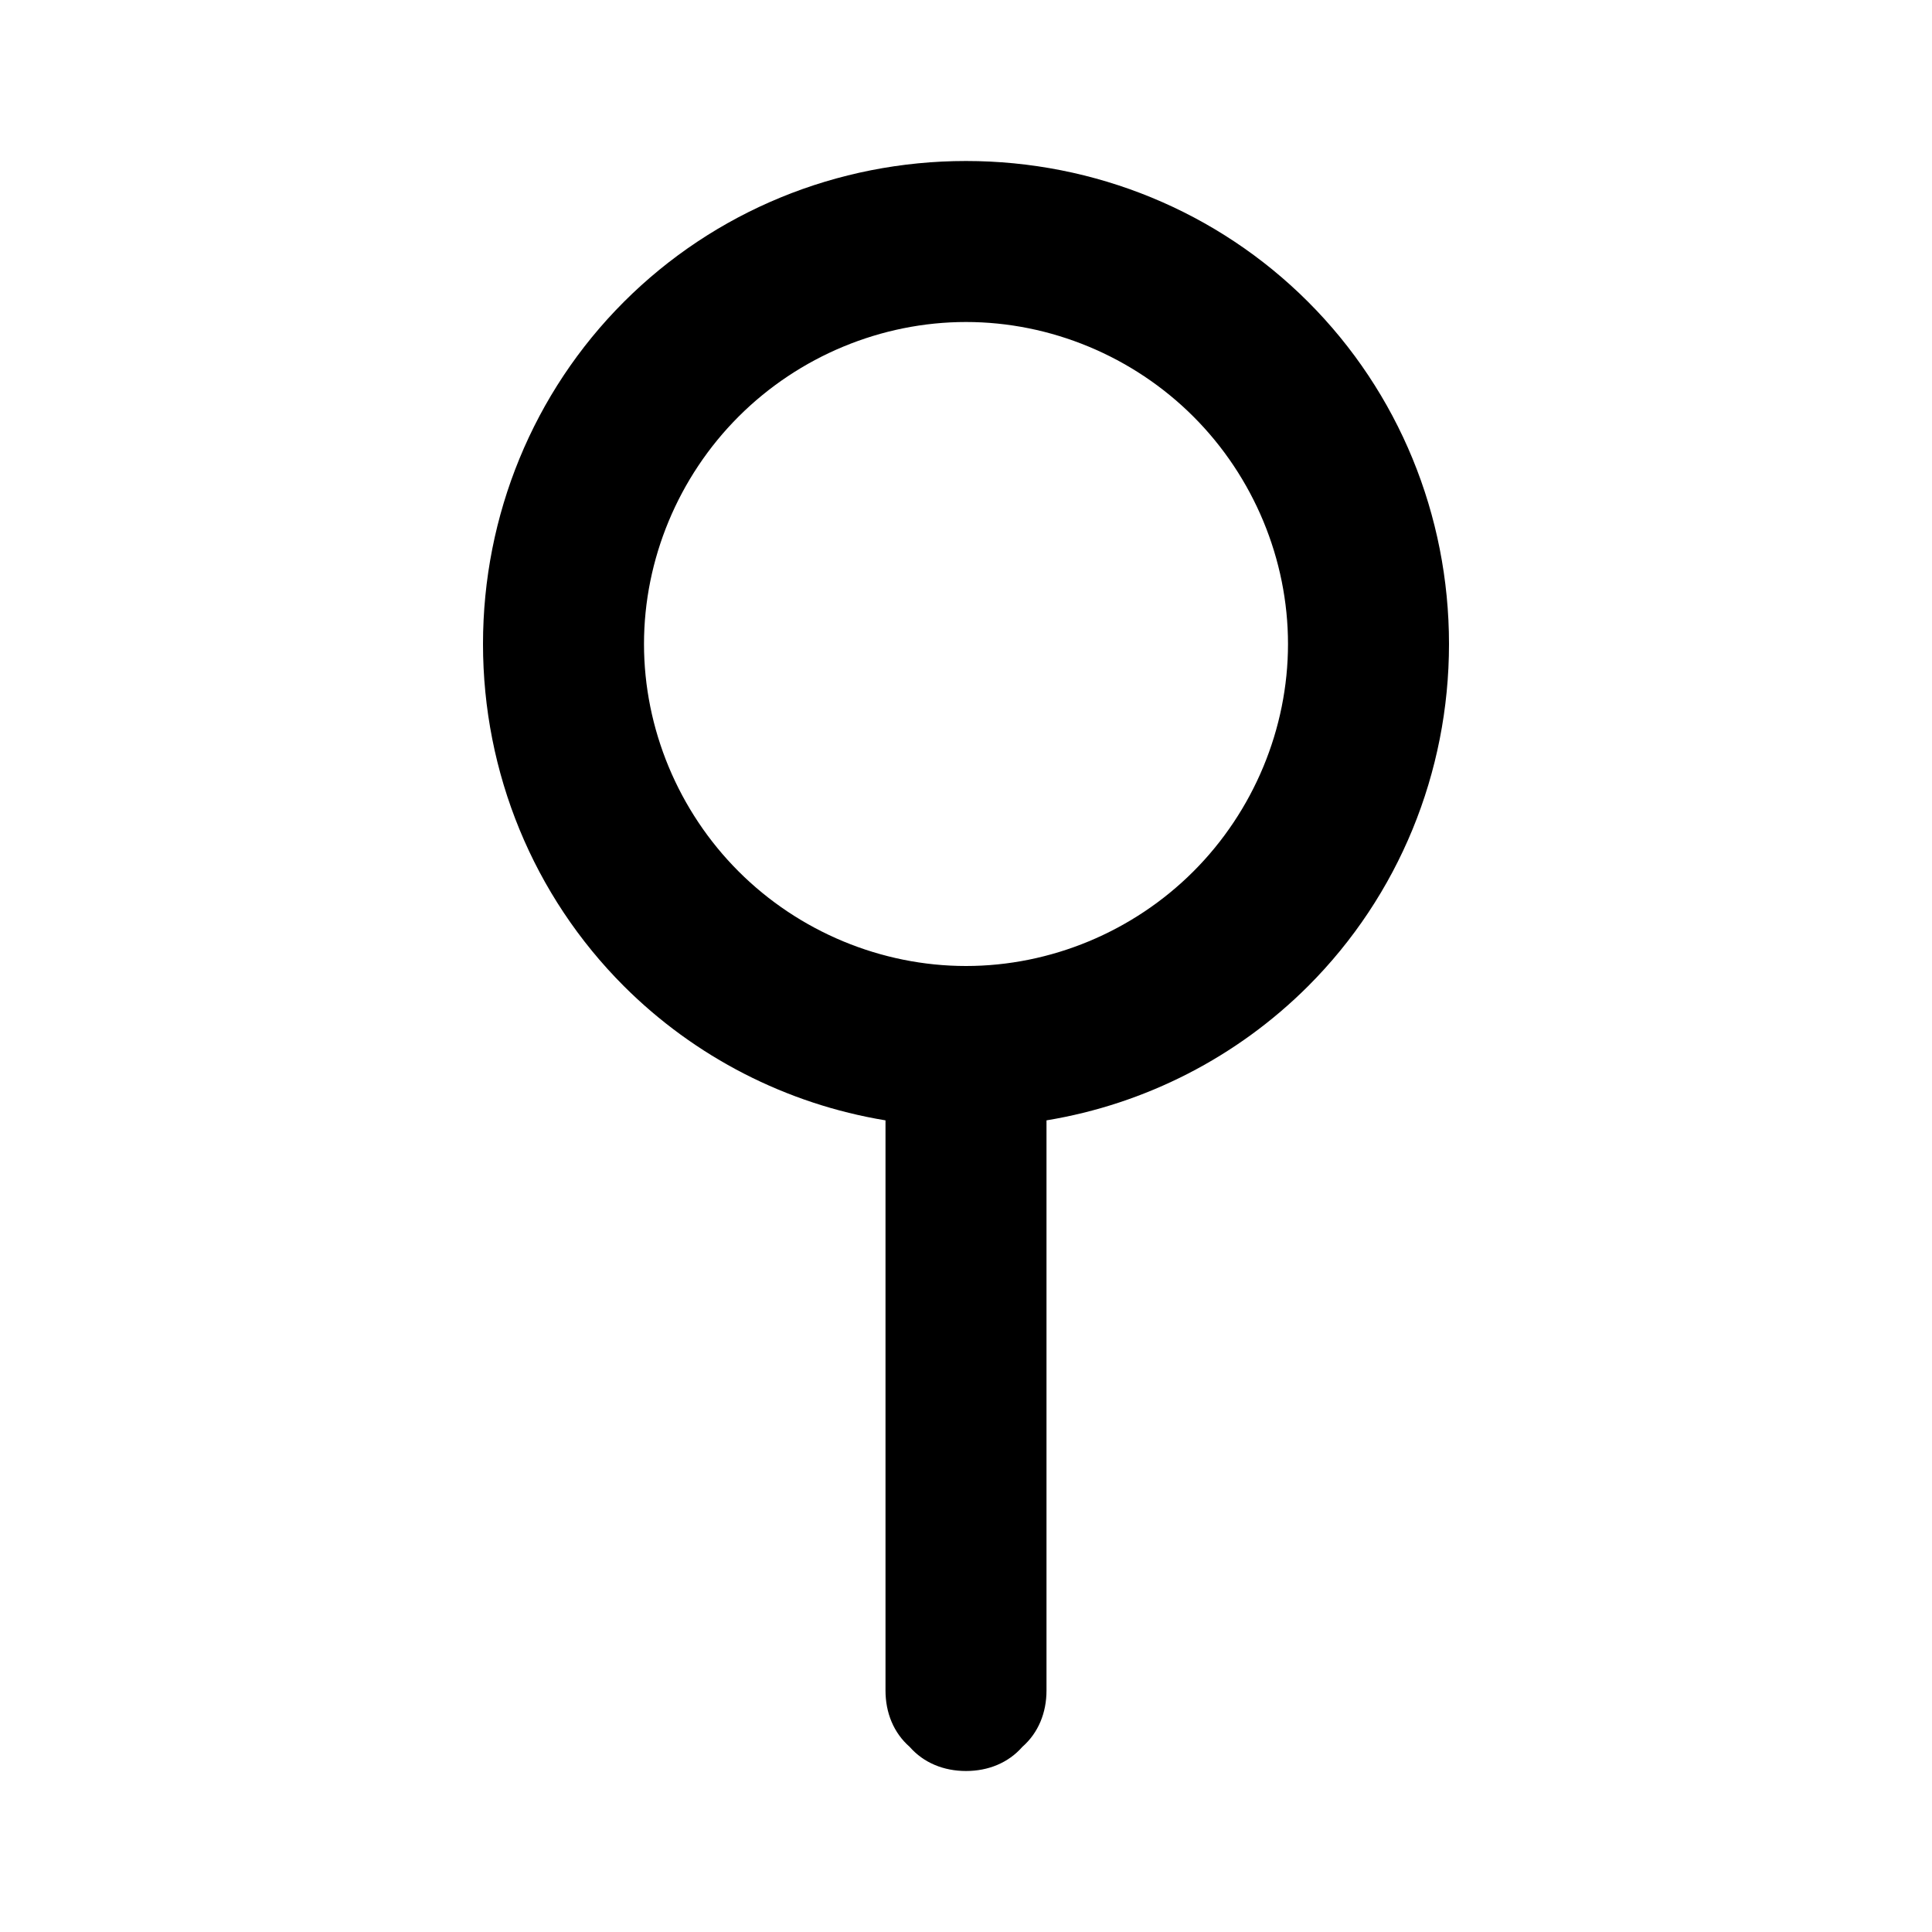
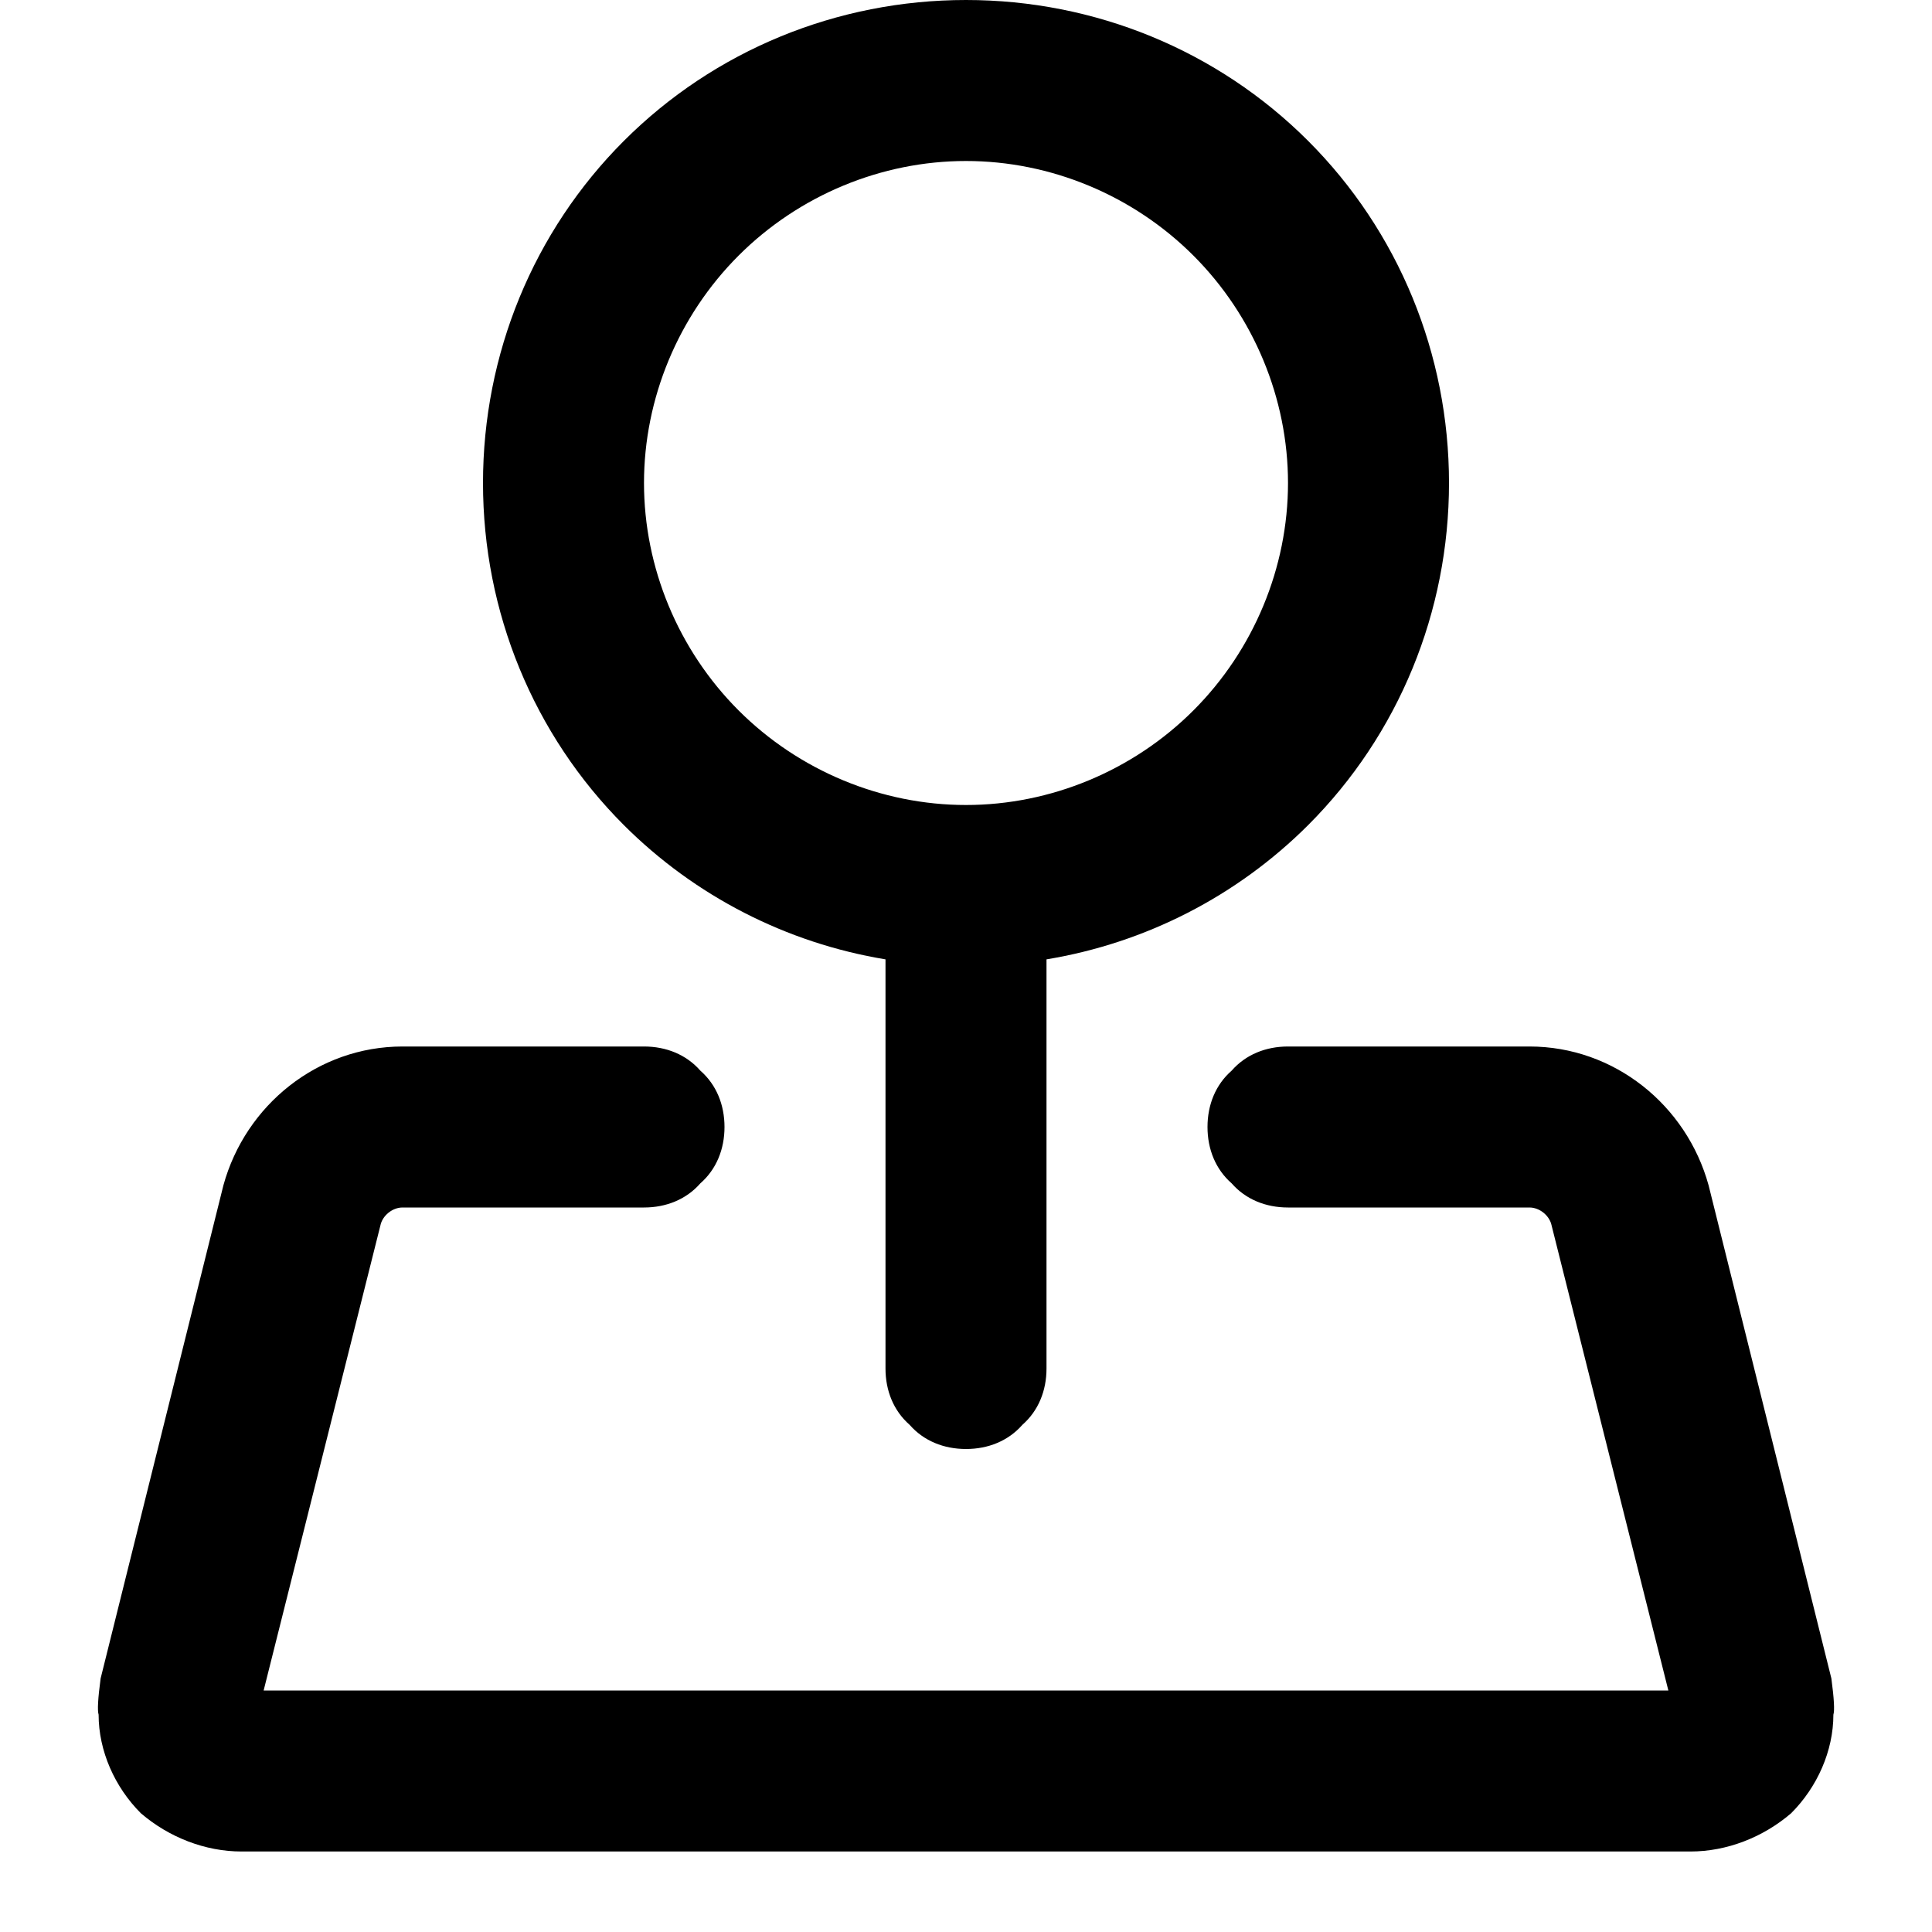
- <svg xmlns="http://www.w3.org/2000/svg" width="96" height="96">
-   <path d="M52 55.67A23.894 23.894 0 0 0 65 49c4.5-4.5 7-10.6 7-17s-2.5-12.5-7-17-10.6-7-17-7-12.5 2.5-17 7-7 10.6-7 17 2.5 12.5 7 17a23.894 23.894 0 0 0 13 6.67V84c0 1.1.4 2.1 1.2 2.8.7.8 1.7 1.2 2.8 1.2 1.1 0 2.1-.4 2.8-1.2.8-.7 1.2-1.7 1.2-2.8V55.67zM32 32c0 4.2 1.7 8.3 4.7 11.3S43.8 48 48 48c4.2 0 8.3-1.7 11.3-4.7S64 36.2 64 32c0-4.2-1.7-8.3-4.7-11.3S52.2 16 48 16c-4.2 0-8.3 1.7-11.3 4.7S32 27.8 32 32z" fill-rule="evenodd" />
+ <svg xmlns="http://www.w3.org/2000/svg" style="isolation:isolate" width="96" height="96">
+   <path d="M52 47.67A23.894 23.894 0 0 0 65 41c4.5-4.5 7-10.6 7-17s-2.5-12.5-7-17-10.6-7-17-7-12.5 2.5-17 7-7 10.6-7 17 2.5 12.5 7 17a23.894 23.894 0 0 0 13 6.67V68c0 1.1.4 2.1 1.2 2.8.7.8 1.7 1.2 2.8 1.2 1.1 0 2.1-.4 2.8-1.2.8-.7 1.2-1.7 1.2-2.8V47.67zM32 24c0 4.2 1.7 8.3 4.7 11.3S43.8 40 48 40c4.2 0 8.3-1.7 11.3-4.7S64 28.2 64 24c0-4.2-1.7-8.3-4.7-11.3S52.2 8 48 8c-4.2 0-8.3 1.7-11.3 4.7S32 19.8 32 24zm50.9 60l-5.8-23.1c-.1-.5-.6-.9-1.1-.9H64c-1.1 0-2.1-.4-2.8-1.2-.8-.7-1.2-1.7-1.2-2.8 0-1.1.4-2.1 1.2-2.8.7-.8 1.7-1.2 2.8-1.2h12c4.2 0 7.8 2.9 8.9 6.9L91 83.4q.2 1.5.1 1.8c0 1.8-.8 3.6-2.1 4.9-1.4 1.2-3.2 1.9-5 1.9H12c-1.8 0-3.6-.7-5-1.9-1.3-1.3-2.1-3.1-2.1-4.9q-.1-.3.1-1.8l6.1-24.5c1.1-4 4.7-6.9 8.9-6.9h12c1.1 0 2.1.4 2.8 1.2.8.7 1.2 1.7 1.2 2.8 0 1.1-.4 2.1-1.2 2.8-.7.8-1.7 1.2-2.8 1.2H20c-.5 0-1 .4-1.1.9L13.1 84h69.8z" fill-rule="evenodd" />
</svg>
